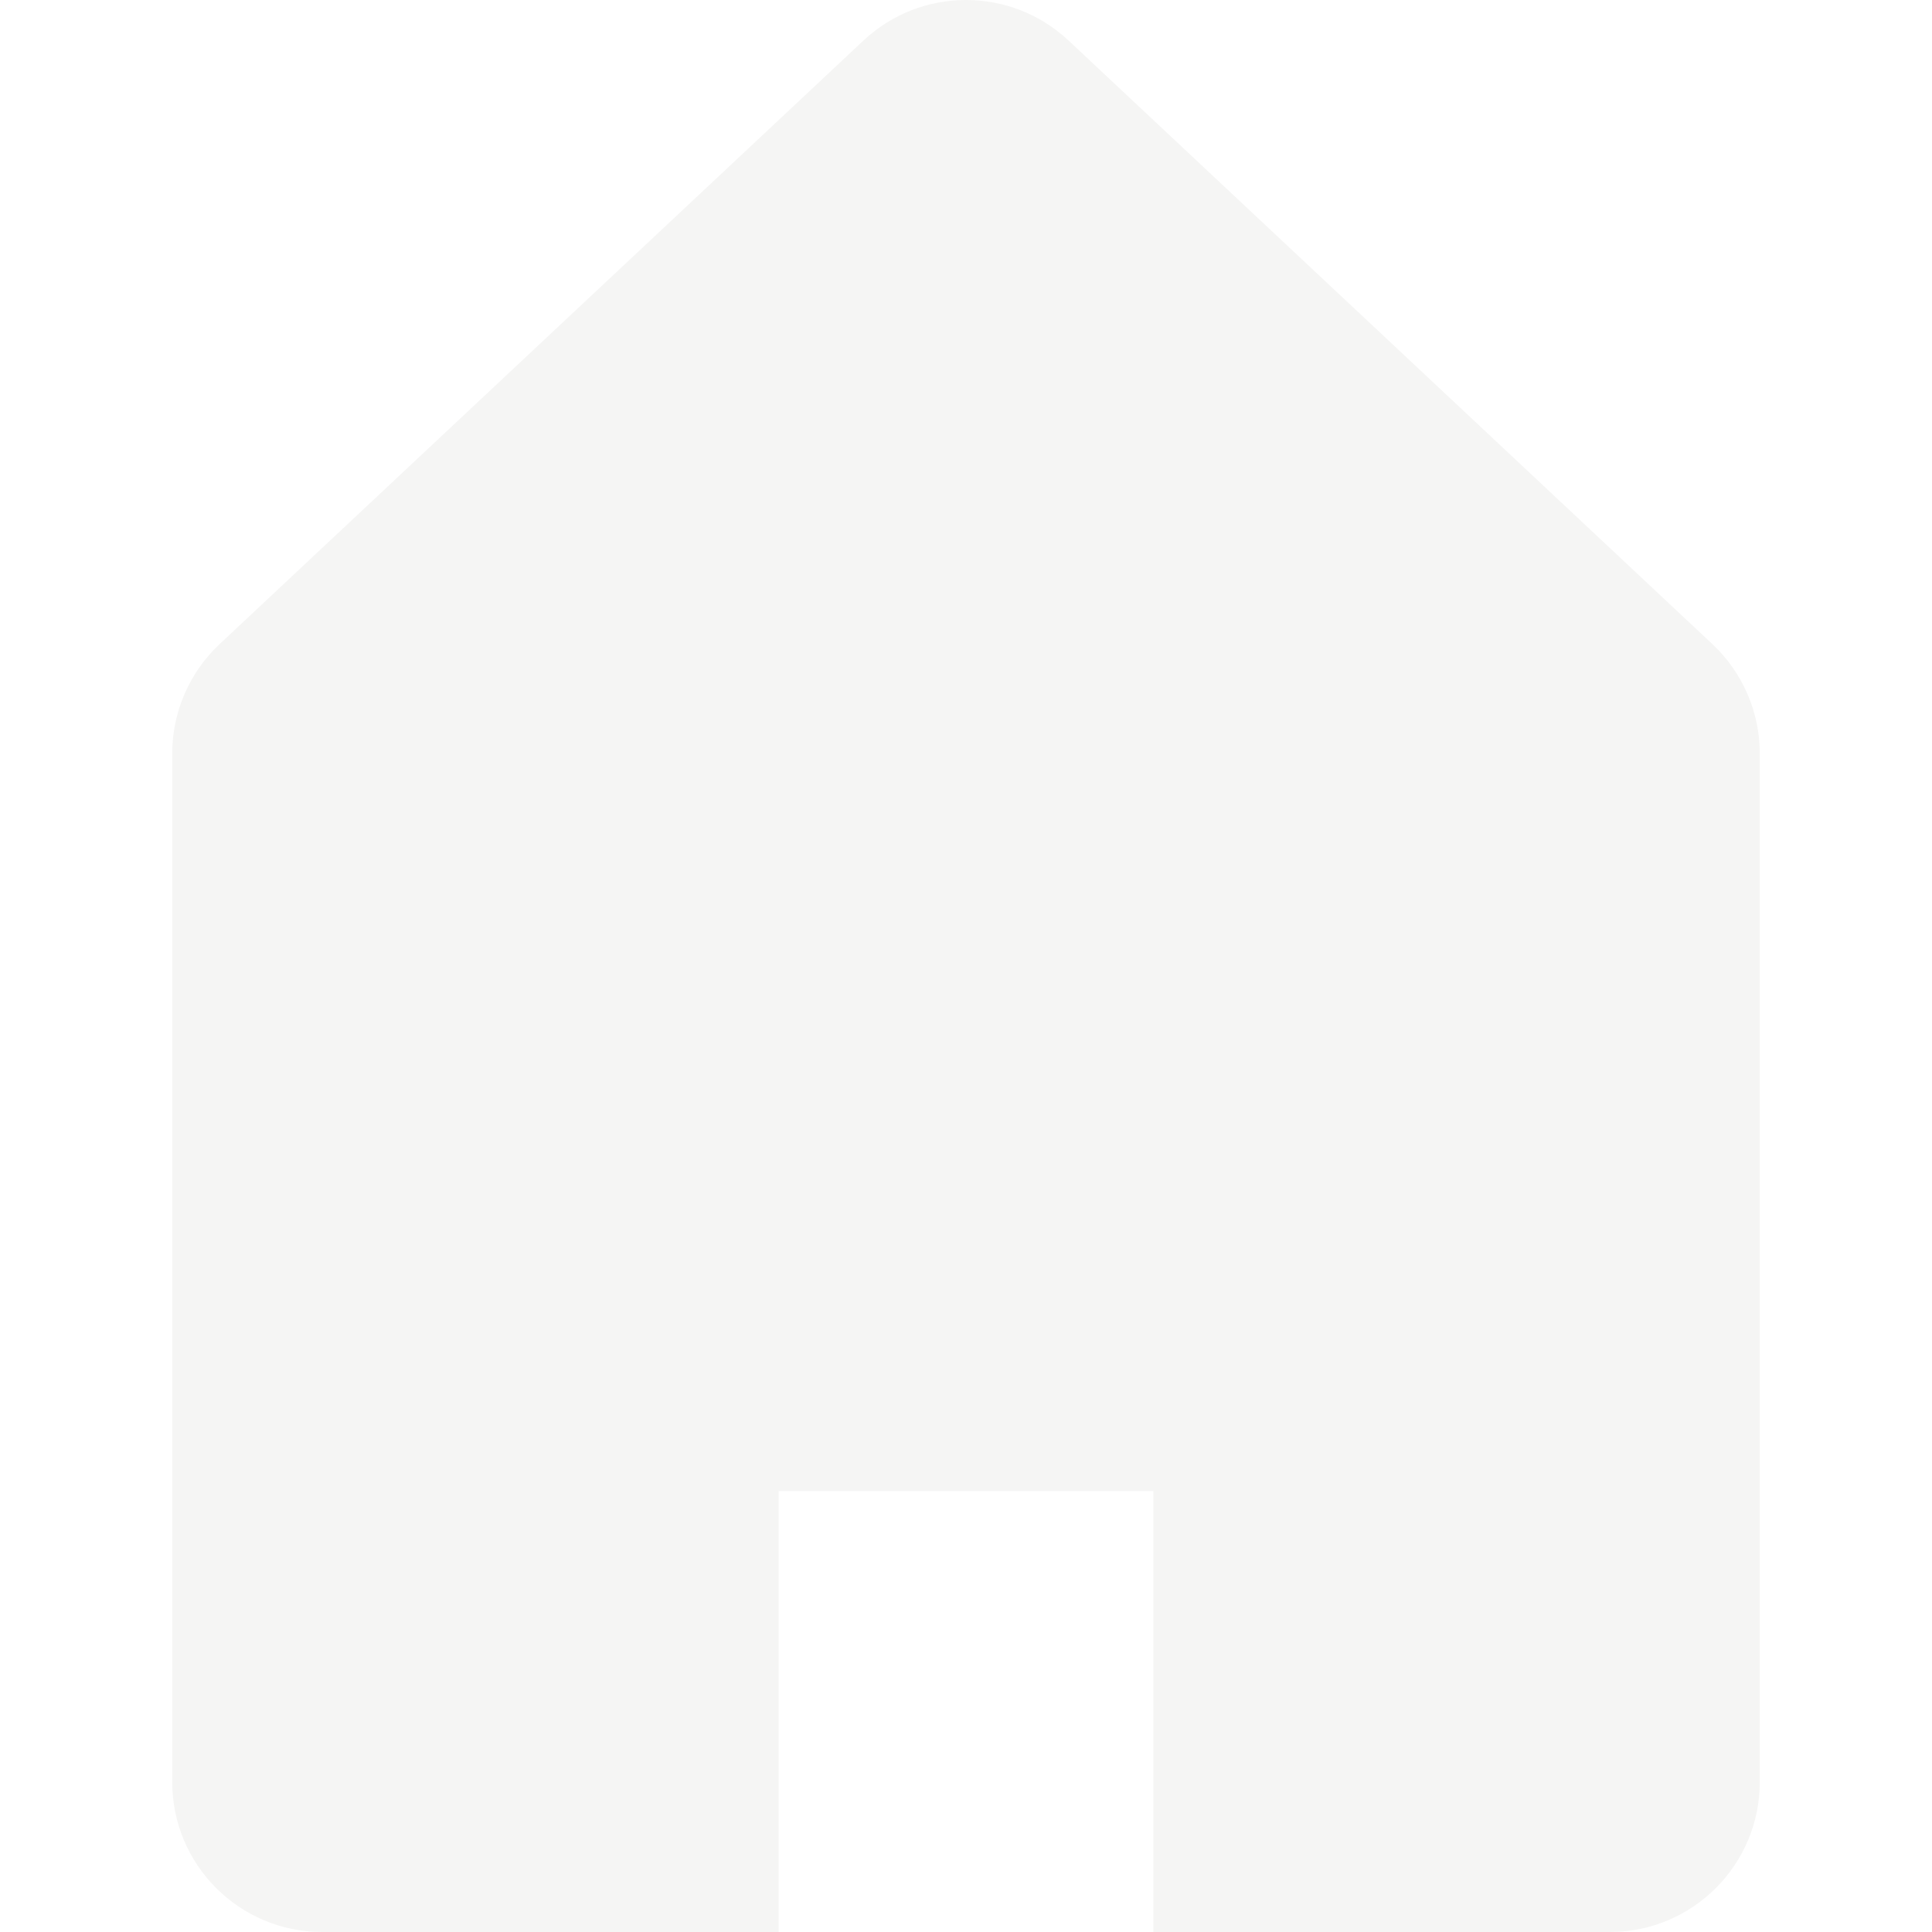
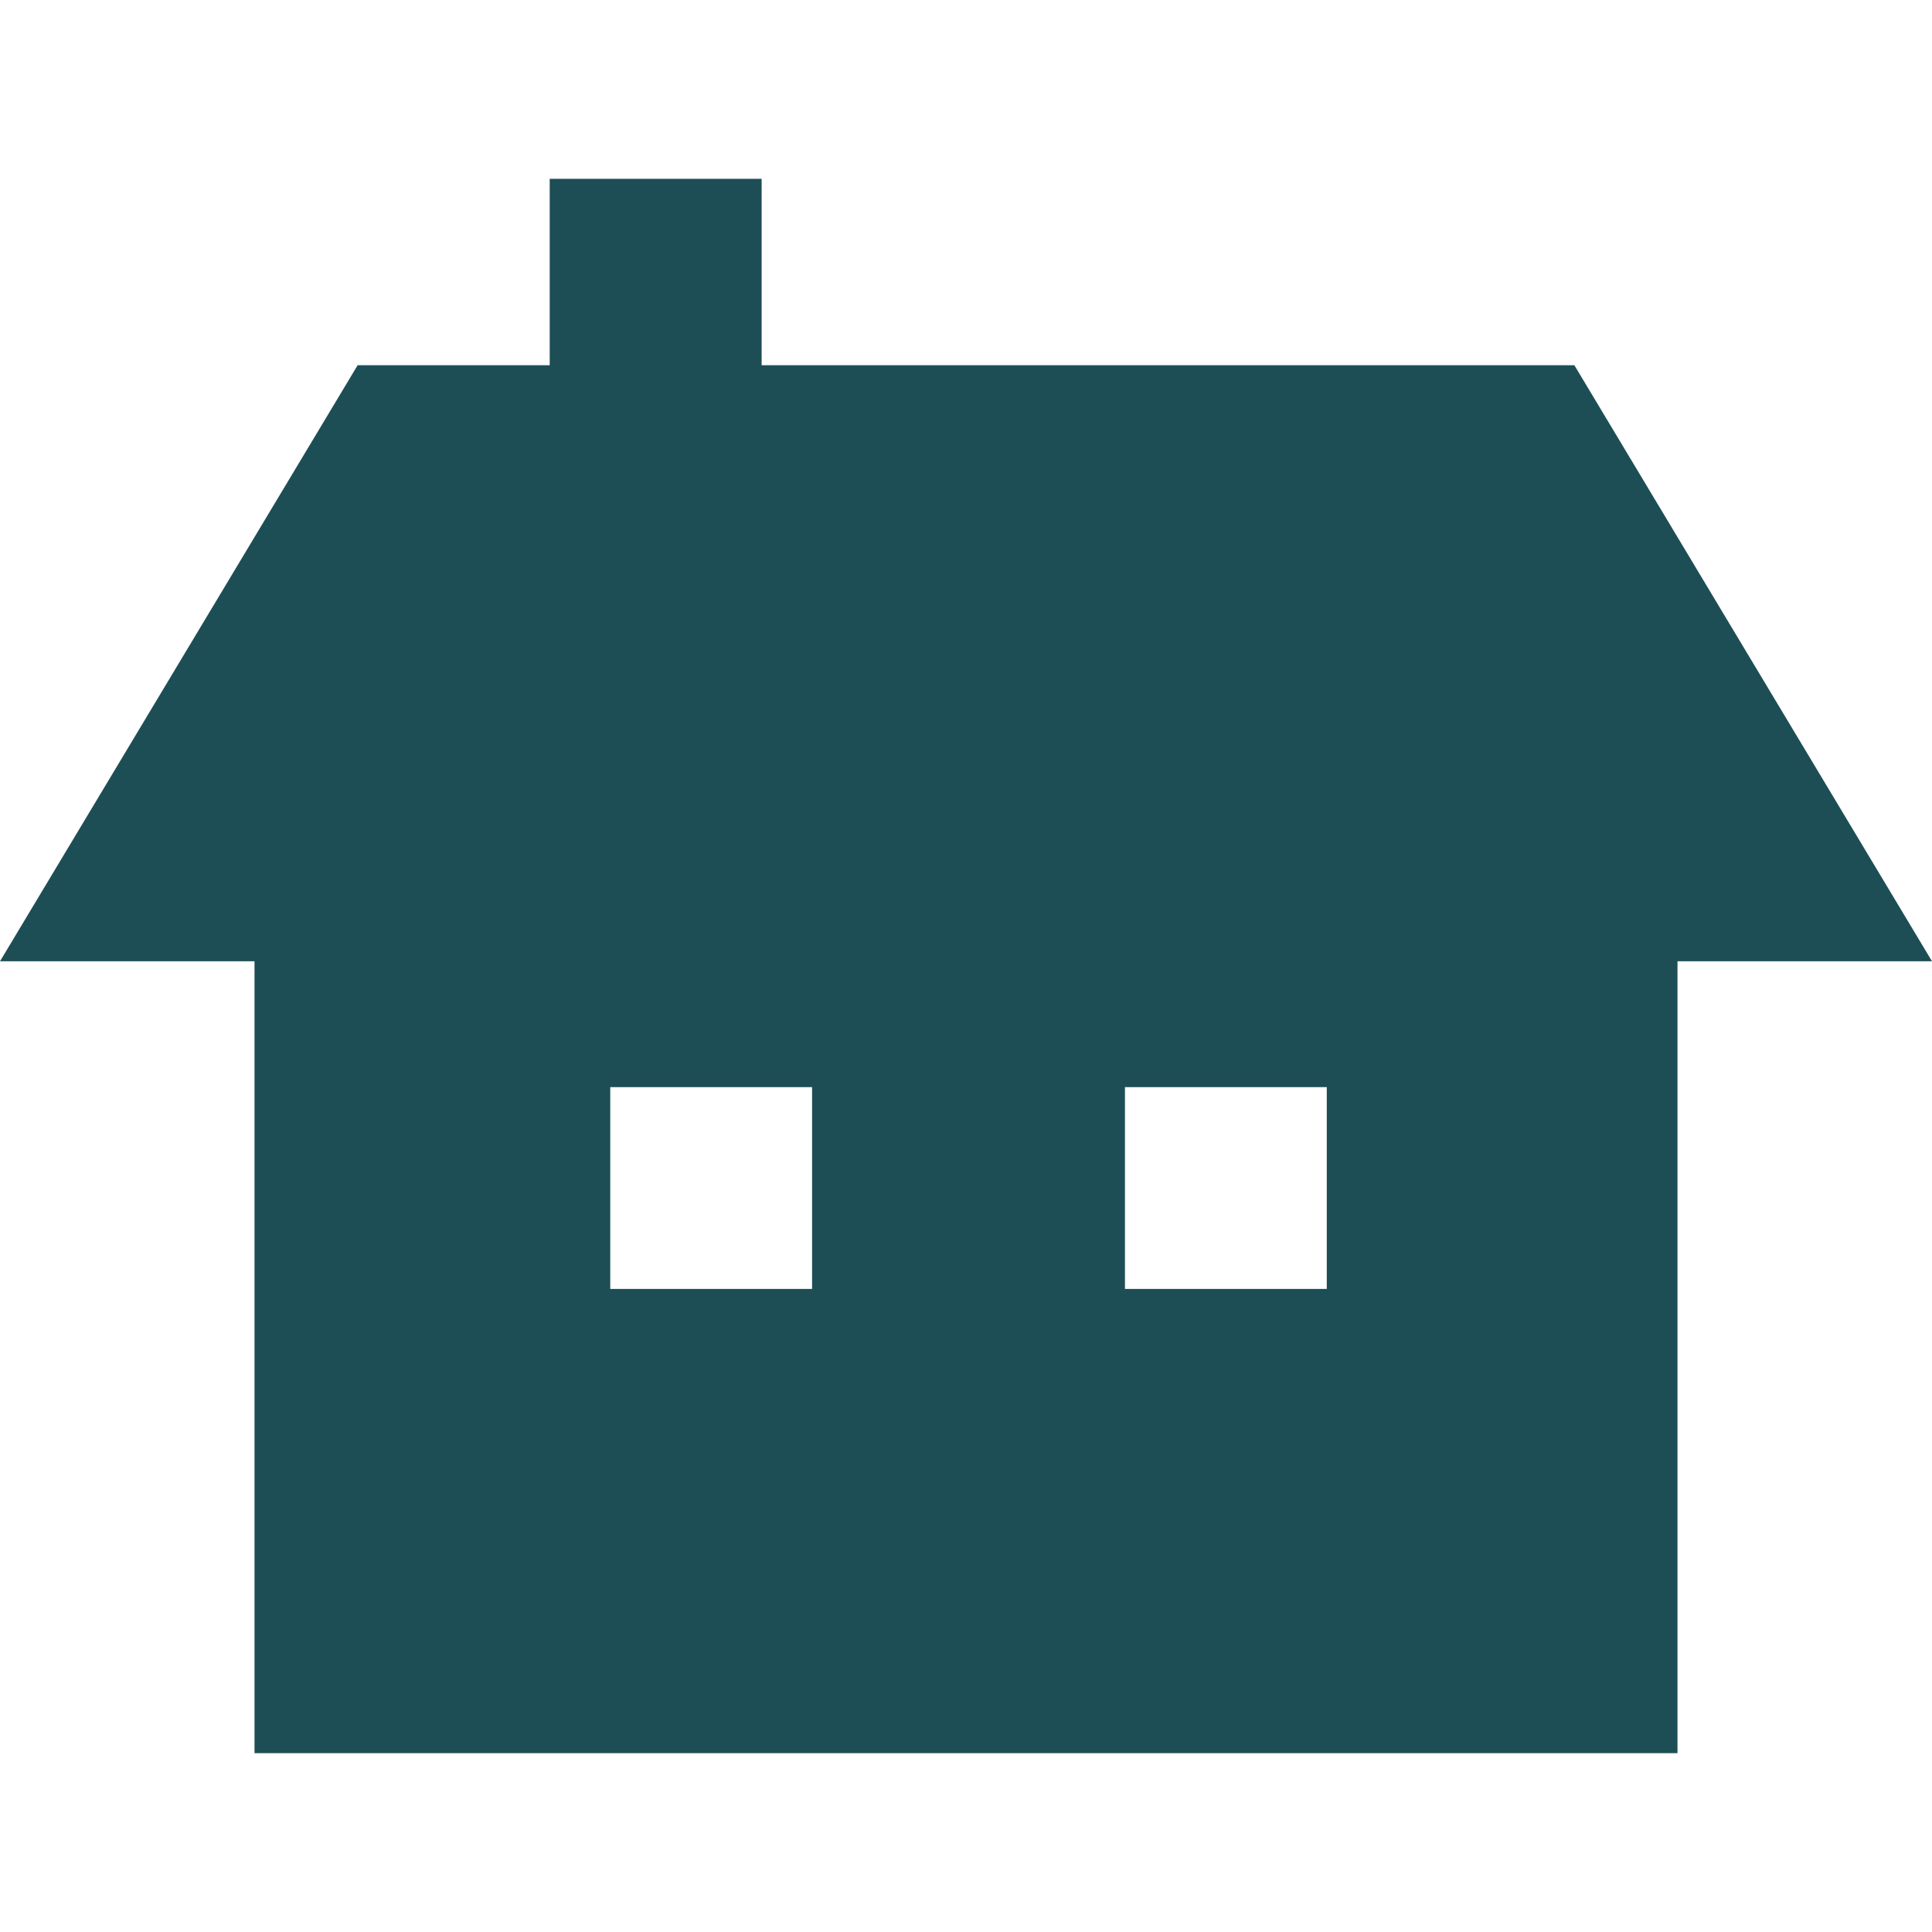
- <svg xmlns="http://www.w3.org/2000/svg" version="1.1" id="_x32_" x="0px" y="0px" viewBox="0 0 512 512" style="width: 256px; height: 256px; opacity: 1;" xml:space="preserve">
+ <svg xmlns="http://www.w3.org/2000/svg" version="1.1" id="_x32_" x="0px" y="0px" viewBox="0 0 512 512" style="width: 64px; height: 64px; opacity: 1;" xml:space="preserve">
  <style type="text/css">
	.st0{fill:#4B4B4B;}
</style>
  <g>
-     <path class="st0" d="M453.794,170.688L283.185,10.753c-15.287-14.337-39.083-14.337-54.37,0L58.206,170.688   c-8.012,7.515-12.565,18.01-12.565,29V472.25c0,21.954,17.803,39.75,39.75,39.75h120.947V395.145h99.324V512h120.946   c21.947,0,39.751-17.796,39.751-39.75V199.688C466.359,188.698,461.805,178.203,453.794,170.688z" style="fill: rgb(245, 245, 244);" />
+     <path class="st0" d="M417.222,96.783H201.842V47.389h-56.164v49.394H94.778L0,254.746h67.448v209.865h377.105V254.746H512   L417.222,96.783z M215.209,341.579h-53.484v-53.485h53.484V341.579z M351.608,341.579h-53.485v-53.485h53.485V341.579z" style="fill: rgb(29, 78, 86);" />
  </g>
</svg>
